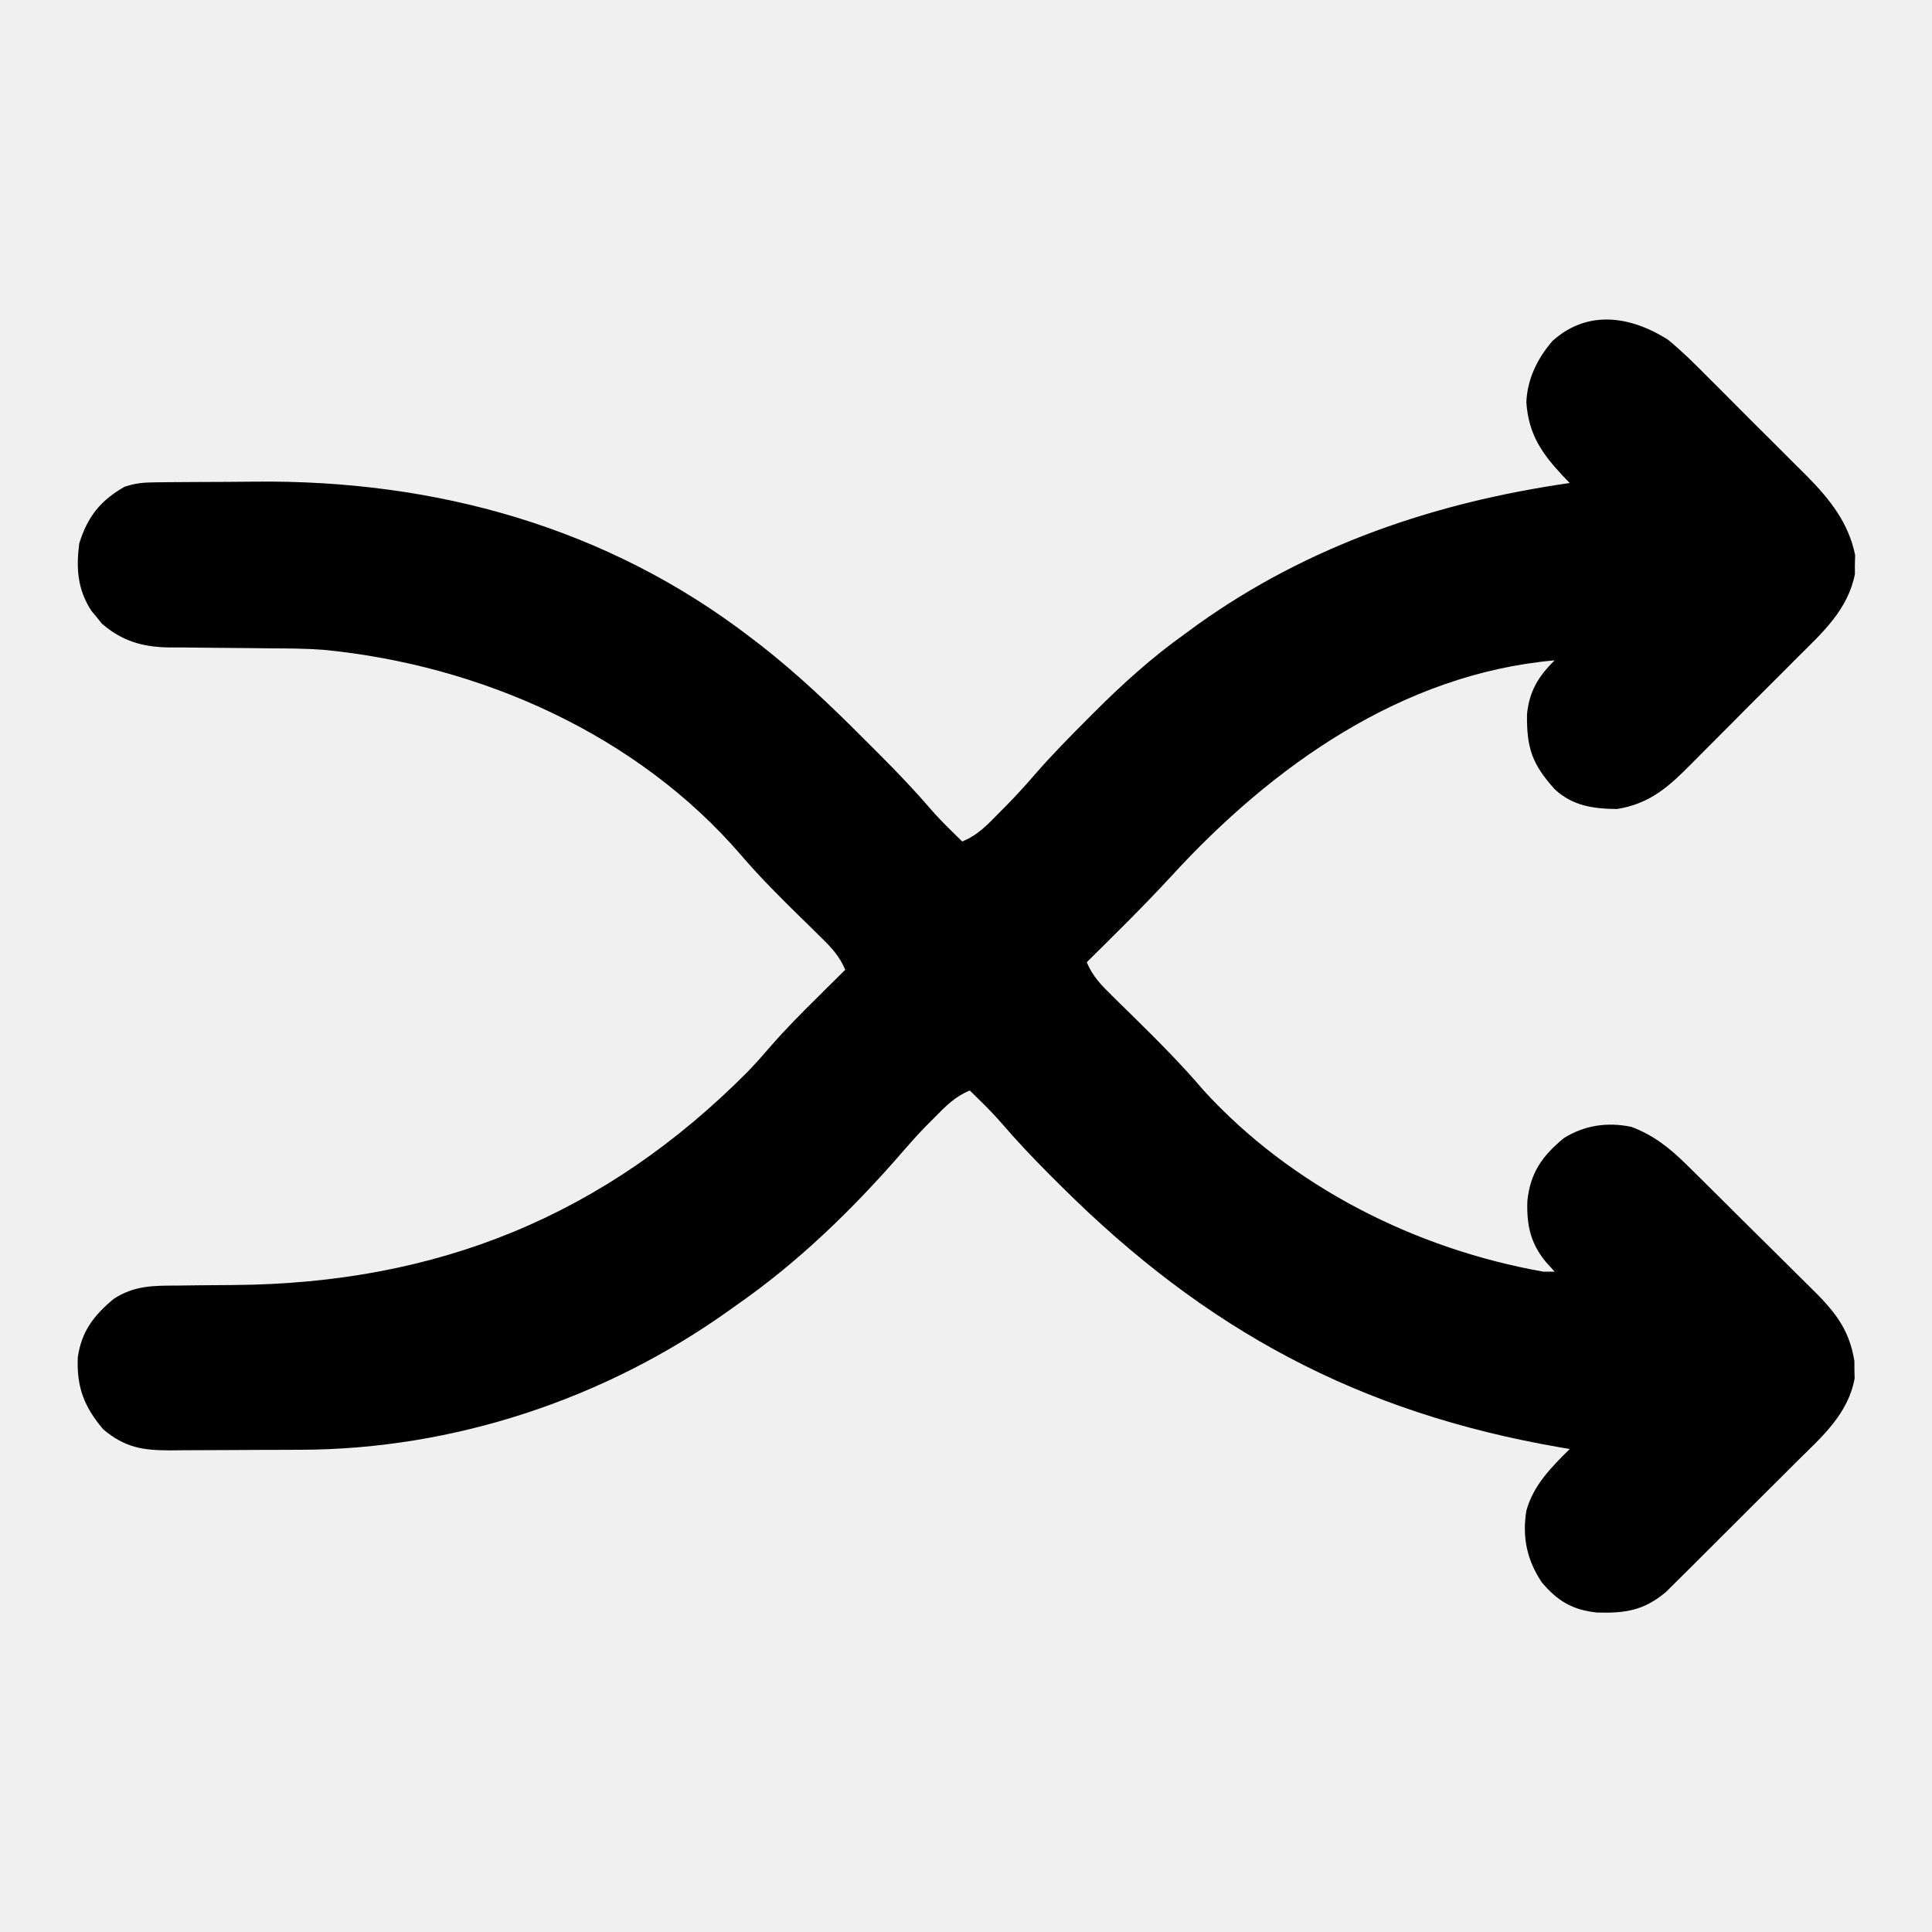
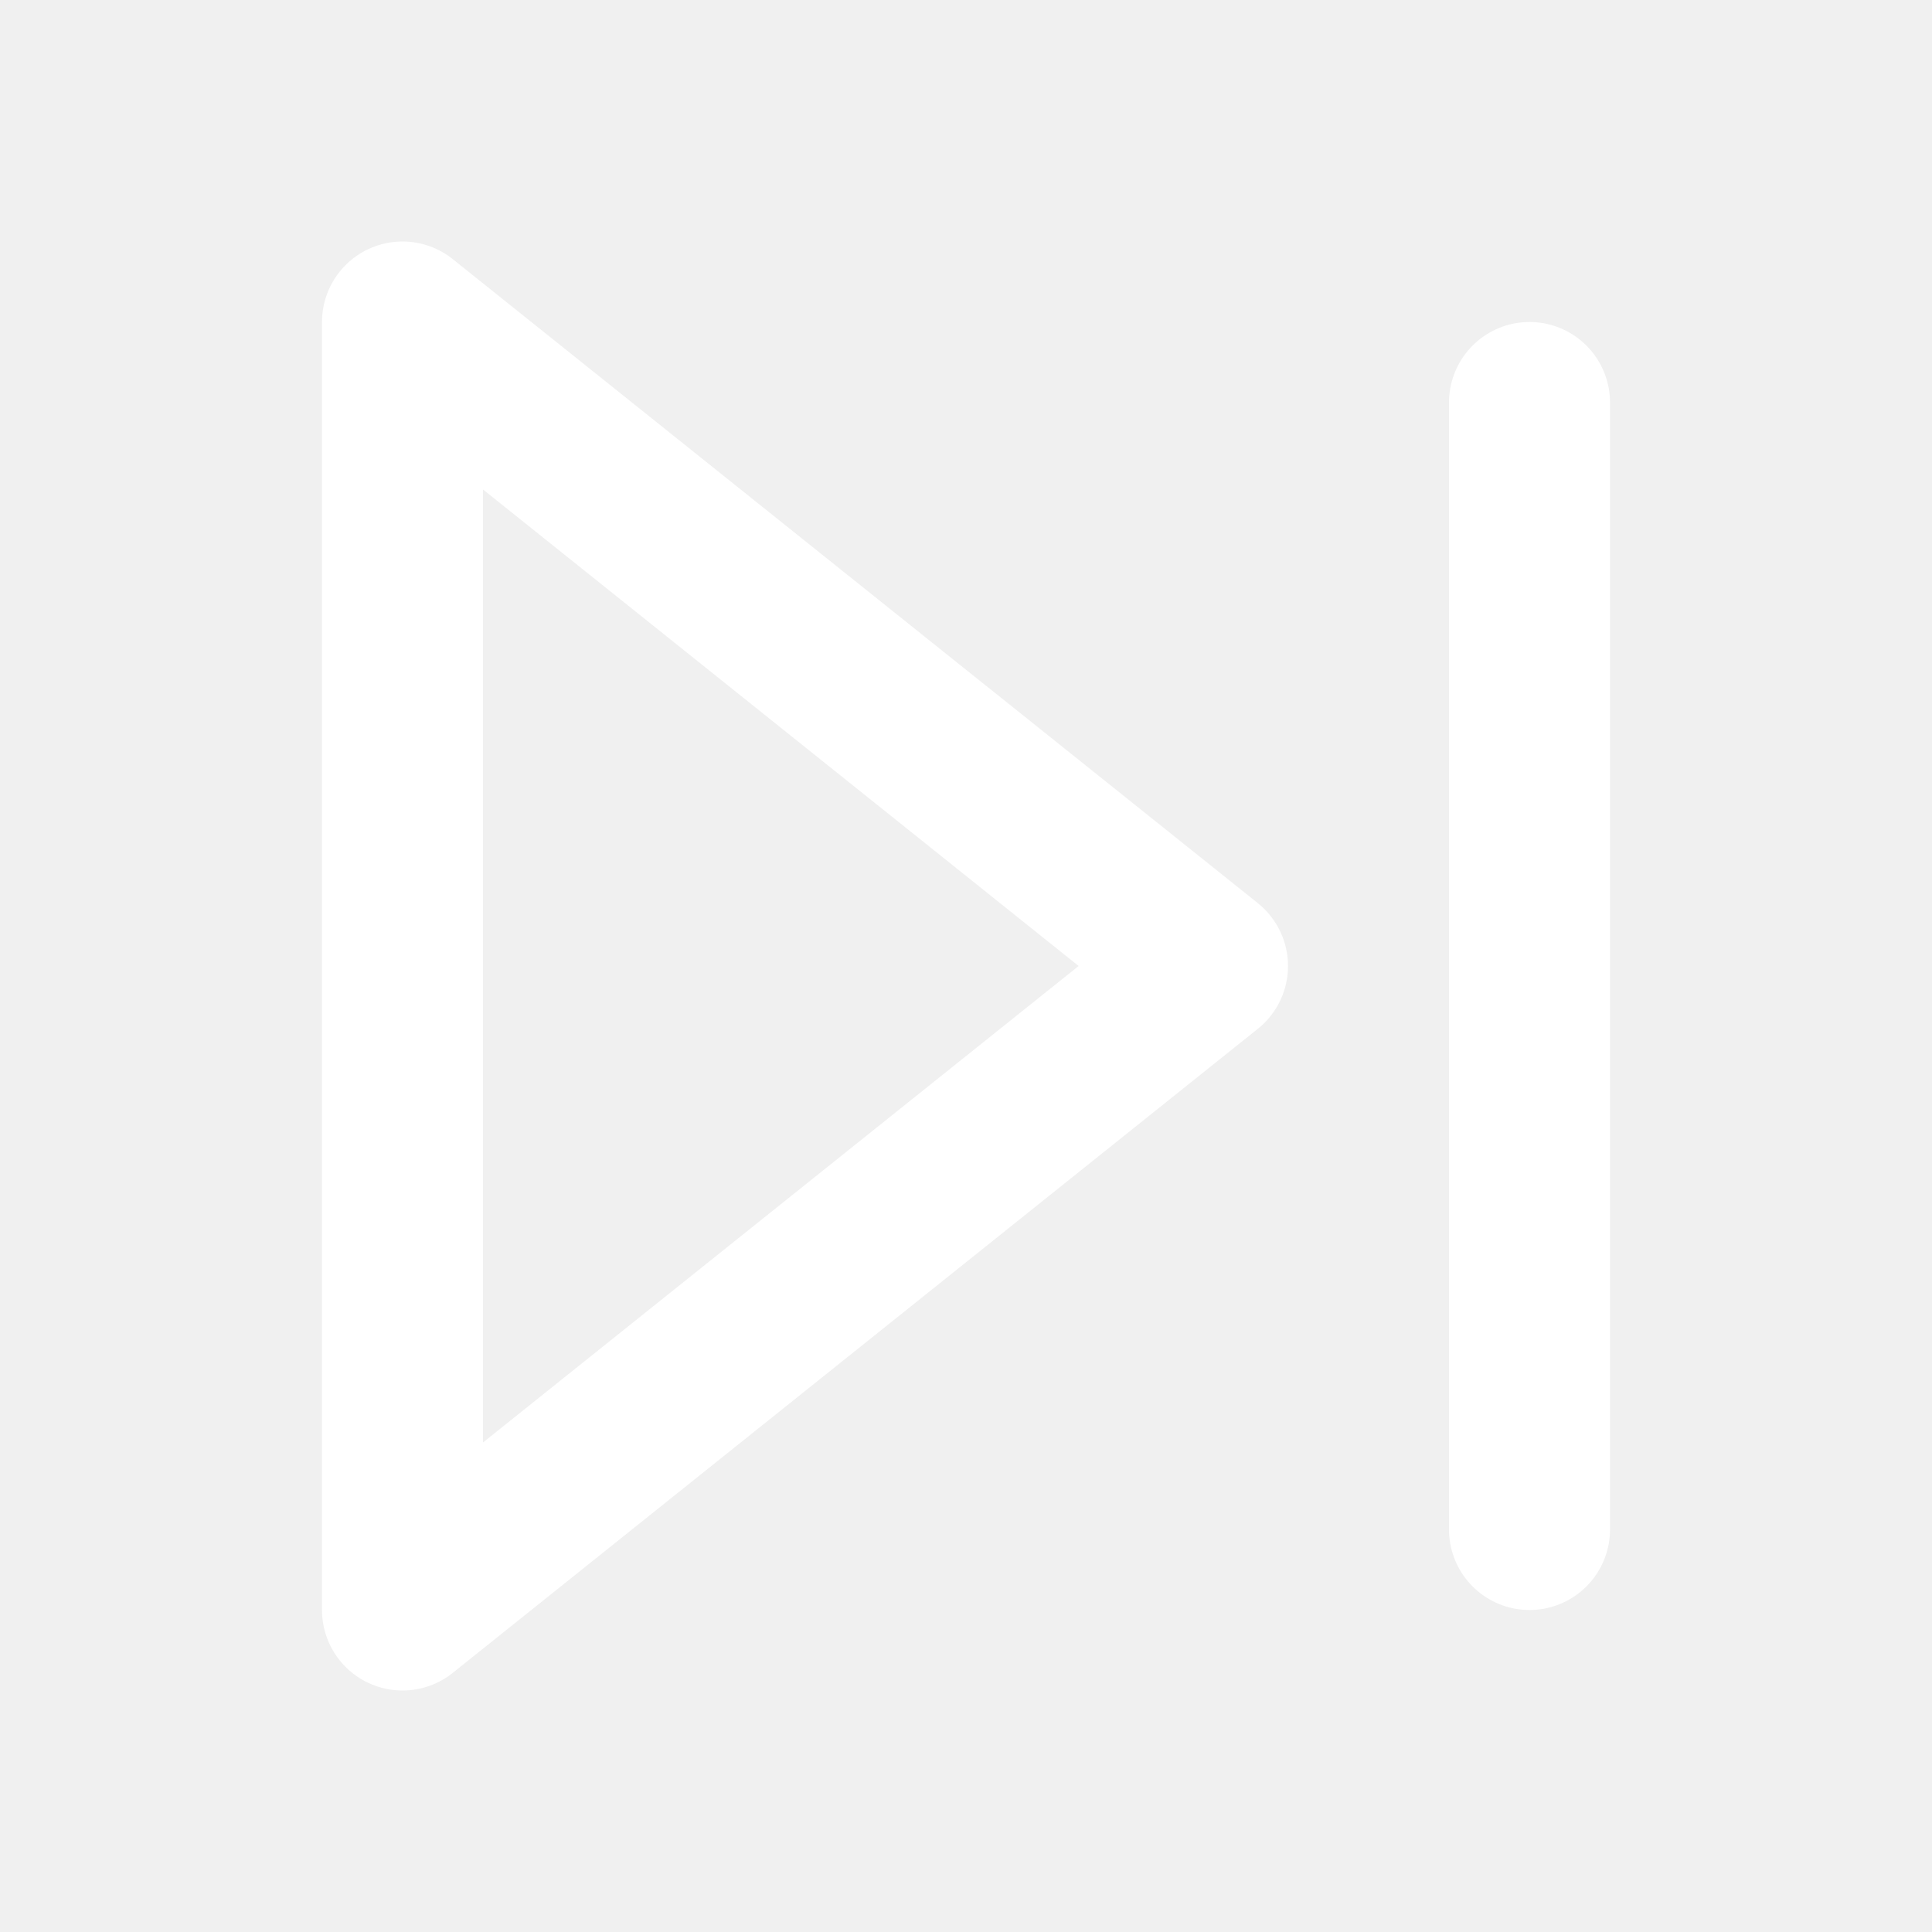
- <svg xmlns="http://www.w3.org/2000/svg" version="1.1" width="512" height="512">
-   <path d="M0 0 C3.706 3.033 7.061 6.359 10.426 9.762 C11.385 10.718 12.346 11.673 13.306 12.628 C15.305 14.619 17.295 16.62 19.279 18.627 C21.801 21.178 24.345 23.705 26.897 26.227 C28.88 28.192 30.851 30.169 32.819 32.15 C34.2 33.536 35.591 34.911 36.982 36.287 C42.966 42.383 47.897 48.561 49.629 57.102 C49.596 58.351 49.596 58.351 49.562 59.625 C49.564 60.463 49.565 61.301 49.566 62.164 C47.672 71.652 40.972 77.634 34.391 84.176 C33.339 85.233 32.288 86.29 31.237 87.348 C29.041 89.555 26.838 91.753 24.63 93.947 C21.813 96.747 19.016 99.567 16.225 102.393 C14.062 104.578 11.887 106.752 9.708 108.922 C8.672 109.957 7.641 110.995 6.613 112.038 C0.447 118.279 -4.531 122.956 -13.469 124.398 C-19.783 124.326 -25.215 123.582 -29.984 119.16 C-35.949 112.542 -37.455 108.232 -37.324 99.273 C-36.719 93.162 -34.296 89.218 -30 85 C-70.43 88.572 -104.811 113.013 -131.457 142.048 C-138.723 149.942 -146.37 157.46 -154 165 C-152.442 168.753 -150.122 171.094 -147.238 173.922 C-146.769 174.386 -146.301 174.849 -145.817 175.327 C-144.32 176.806 -142.817 178.279 -141.312 179.75 C-134.969 185.975 -128.773 192.235 -123 199 C-99.696 224.495 -66.775 241.037 -33 247 C-32.01 247 -31.02 247 -30 247 C-30.784 246.134 -31.567 245.268 -32.375 244.375 C-36.429 239.448 -37.445 234.573 -37.234 228.293 C-36.473 220.846 -33.354 216.395 -27.598 211.641 C-22.115 208.178 -16.016 207.321 -9.688 208.625 C-3.848 210.803 0.451 214.204 4.856 218.55 C6.222 219.892 6.222 219.892 7.616 221.261 C8.592 222.231 9.568 223.201 10.543 224.172 C11.558 225.178 12.574 226.185 13.59 227.191 C15.711 229.296 17.827 231.404 19.941 233.516 C22.639 236.208 25.353 238.885 28.072 241.557 C30.172 243.628 32.262 245.711 34.349 247.796 C35.344 248.788 36.343 249.775 37.347 250.757 C43.715 257.003 47.985 261.708 49.434 270.688 C49.435 271.451 49.436 272.214 49.438 273 C49.467 274.145 49.467 274.145 49.496 275.312 C47.754 284.748 40.842 290.732 34.32 297.176 C33.264 298.233 32.208 299.29 31.152 300.348 C28.948 302.554 26.737 304.753 24.52 306.947 C21.688 309.75 18.872 312.569 16.061 315.393 C13.886 317.575 11.703 319.75 9.518 321.922 C8.477 322.959 7.438 323.997 6.402 325.038 C4.95 326.493 3.488 327.938 2.024 329.38 C1.197 330.202 0.369 331.024 -0.483 331.871 C-6.355 336.838 -11.339 337.552 -18.809 337.34 C-25.255 336.653 -29.216 334.301 -33.375 329.375 C-37.324 323.56 -38.646 317.31 -37.5 310.375 C-35.645 303.568 -30.88 298.849 -26 294 C-26.798 293.865 -27.595 293.731 -28.417 293.592 C-81.999 284.364 -122.528 262.429 -160.812 224.312 C-161.708 223.421 -162.604 222.53 -163.528 221.612 C-168.034 217.094 -172.393 212.515 -176.55 207.673 C-178.265 205.695 -180.068 203.832 -181.938 202 C-182.524 201.423 -183.111 200.845 -183.715 200.25 C-184.139 199.838 -184.563 199.425 -185 199 C-188.912 200.594 -191.372 203.139 -194.312 206.125 C-195.216 207.035 -196.12 207.945 -197.051 208.883 C-199.171 211.083 -201.184 213.352 -203.176 215.668 C-216.214 230.67 -230.659 244.667 -247 256 C-247.617 256.441 -248.234 256.881 -248.87 257.335 C-281.754 280.799 -321.73 294.058 -362.137 294.203 C-363.375 294.209 -364.613 294.215 -365.889 294.22 C-368.493 294.23 -371.098 294.236 -373.702 294.24 C-376.365 294.247 -379.026 294.259 -381.689 294.281 C-385.546 294.312 -389.404 294.322 -393.262 294.328 C-394.449 294.34 -395.637 294.353 -396.861 294.366 C-404.239 294.346 -408.821 293.649 -414.625 288.812 C-419.708 282.794 -421.72 277.634 -421.379 269.676 C-420.41 262.83 -417.098 258.562 -411.879 254.227 C-406.459 250.688 -401.502 250.706 -395.223 250.691 C-393.243 250.666 -391.263 250.641 -389.283 250.615 C-386.202 250.587 -383.12 250.563 -380.038 250.544 C-326.16 250.144 -281.831 232.27 -243.816 193.984 C-241.692 191.777 -239.68 189.492 -237.68 187.172 C-233.837 182.745 -229.731 178.619 -225.562 174.5 C-224.831 173.773 -224.099 173.046 -223.346 172.297 C-221.566 170.529 -219.784 168.763 -218 167 C-219.508 163.445 -221.576 161.204 -224.324 158.516 C-225.189 157.662 -226.053 156.809 -226.943 155.93 C-227.849 155.045 -228.754 154.161 -229.688 153.25 C-235.15 147.895 -240.523 142.552 -245.504 136.743 C-273.063 104.636 -314.704 86.236 -356.28 82.207 C-360.772 81.865 -365.255 81.844 -369.758 81.824 C-371.785 81.801 -373.813 81.777 -375.84 81.752 C-378.991 81.717 -382.141 81.687 -385.292 81.674 C-388.365 81.659 -391.436 81.618 -394.508 81.574 C-395.441 81.576 -396.375 81.578 -397.337 81.58 C-404.322 81.45 -409.676 79.868 -415.023 75.254 C-415.469 74.696 -415.915 74.138 -416.375 73.562 C-416.836 73.007 -417.298 72.451 -417.773 71.879 C-421.475 66.208 -421.847 60.592 -421 54 C-418.743 46.875 -415.436 42.695 -409 39 C-405.976 37.992 -403.896 37.856 -400.732 37.823 C-399.652 37.81 -398.571 37.797 -397.458 37.784 C-396.284 37.777 -395.109 37.769 -393.898 37.762 C-392.675 37.754 -391.451 37.746 -390.19 37.737 C-387.582 37.723 -384.974 37.713 -382.367 37.705 C-379.745 37.693 -377.123 37.673 -374.501 37.643 C-326.791 37.099 -281.207 49.633 -243 79 C-242.1 79.688 -241.2 80.377 -240.273 81.086 C-230.658 88.618 -221.841 96.99 -213.231 105.639 C-211.807 107.068 -210.377 108.492 -208.947 109.916 C-204.273 114.597 -199.734 119.327 -195.428 124.349 C-193.722 126.321 -191.925 128.176 -190.062 130 C-189.476 130.577 -188.889 131.155 -188.285 131.75 C-187.861 132.162 -187.437 132.575 -187 133 C-182.918 131.383 -180.196 128.456 -177.188 125.375 C-176.692 124.879 -176.196 124.382 -175.686 123.871 C-172.939 121.093 -170.321 118.24 -167.773 115.277 C-163.219 110.03 -158.345 105.102 -153.438 100.188 C-152.952 99.701 -152.467 99.215 -151.967 98.714 C-144.413 91.171 -136.706 84.197 -128 78 C-126.952 77.23 -125.904 76.461 -124.824 75.668 C-95.316 54.519 -61.747 43.151 -26 38 C-26.543 37.443 -27.085 36.886 -27.645 36.312 C-33.422 30.15 -36.902 25.152 -37.5 16.625 C-37.266 10.473 -34.561 4.939 -30.543 0.328 C-21.188 -8.064 -9.807 -6.201 0 0 Z " fill="#000000" transform="translate(442,90)" />
+ <svg xmlns="http://www.w3.org/2000/svg" viewBox="0 0 24 24" fill="none" stroke="#ffffff" stroke-width="2" stroke-linecap="round" stroke-linejoin="round">
+   <polygon points="5 4 15 12 5 20 5 4" />
+   <line x1="19" y1="5" x2="19" y2="19" />
</svg>
